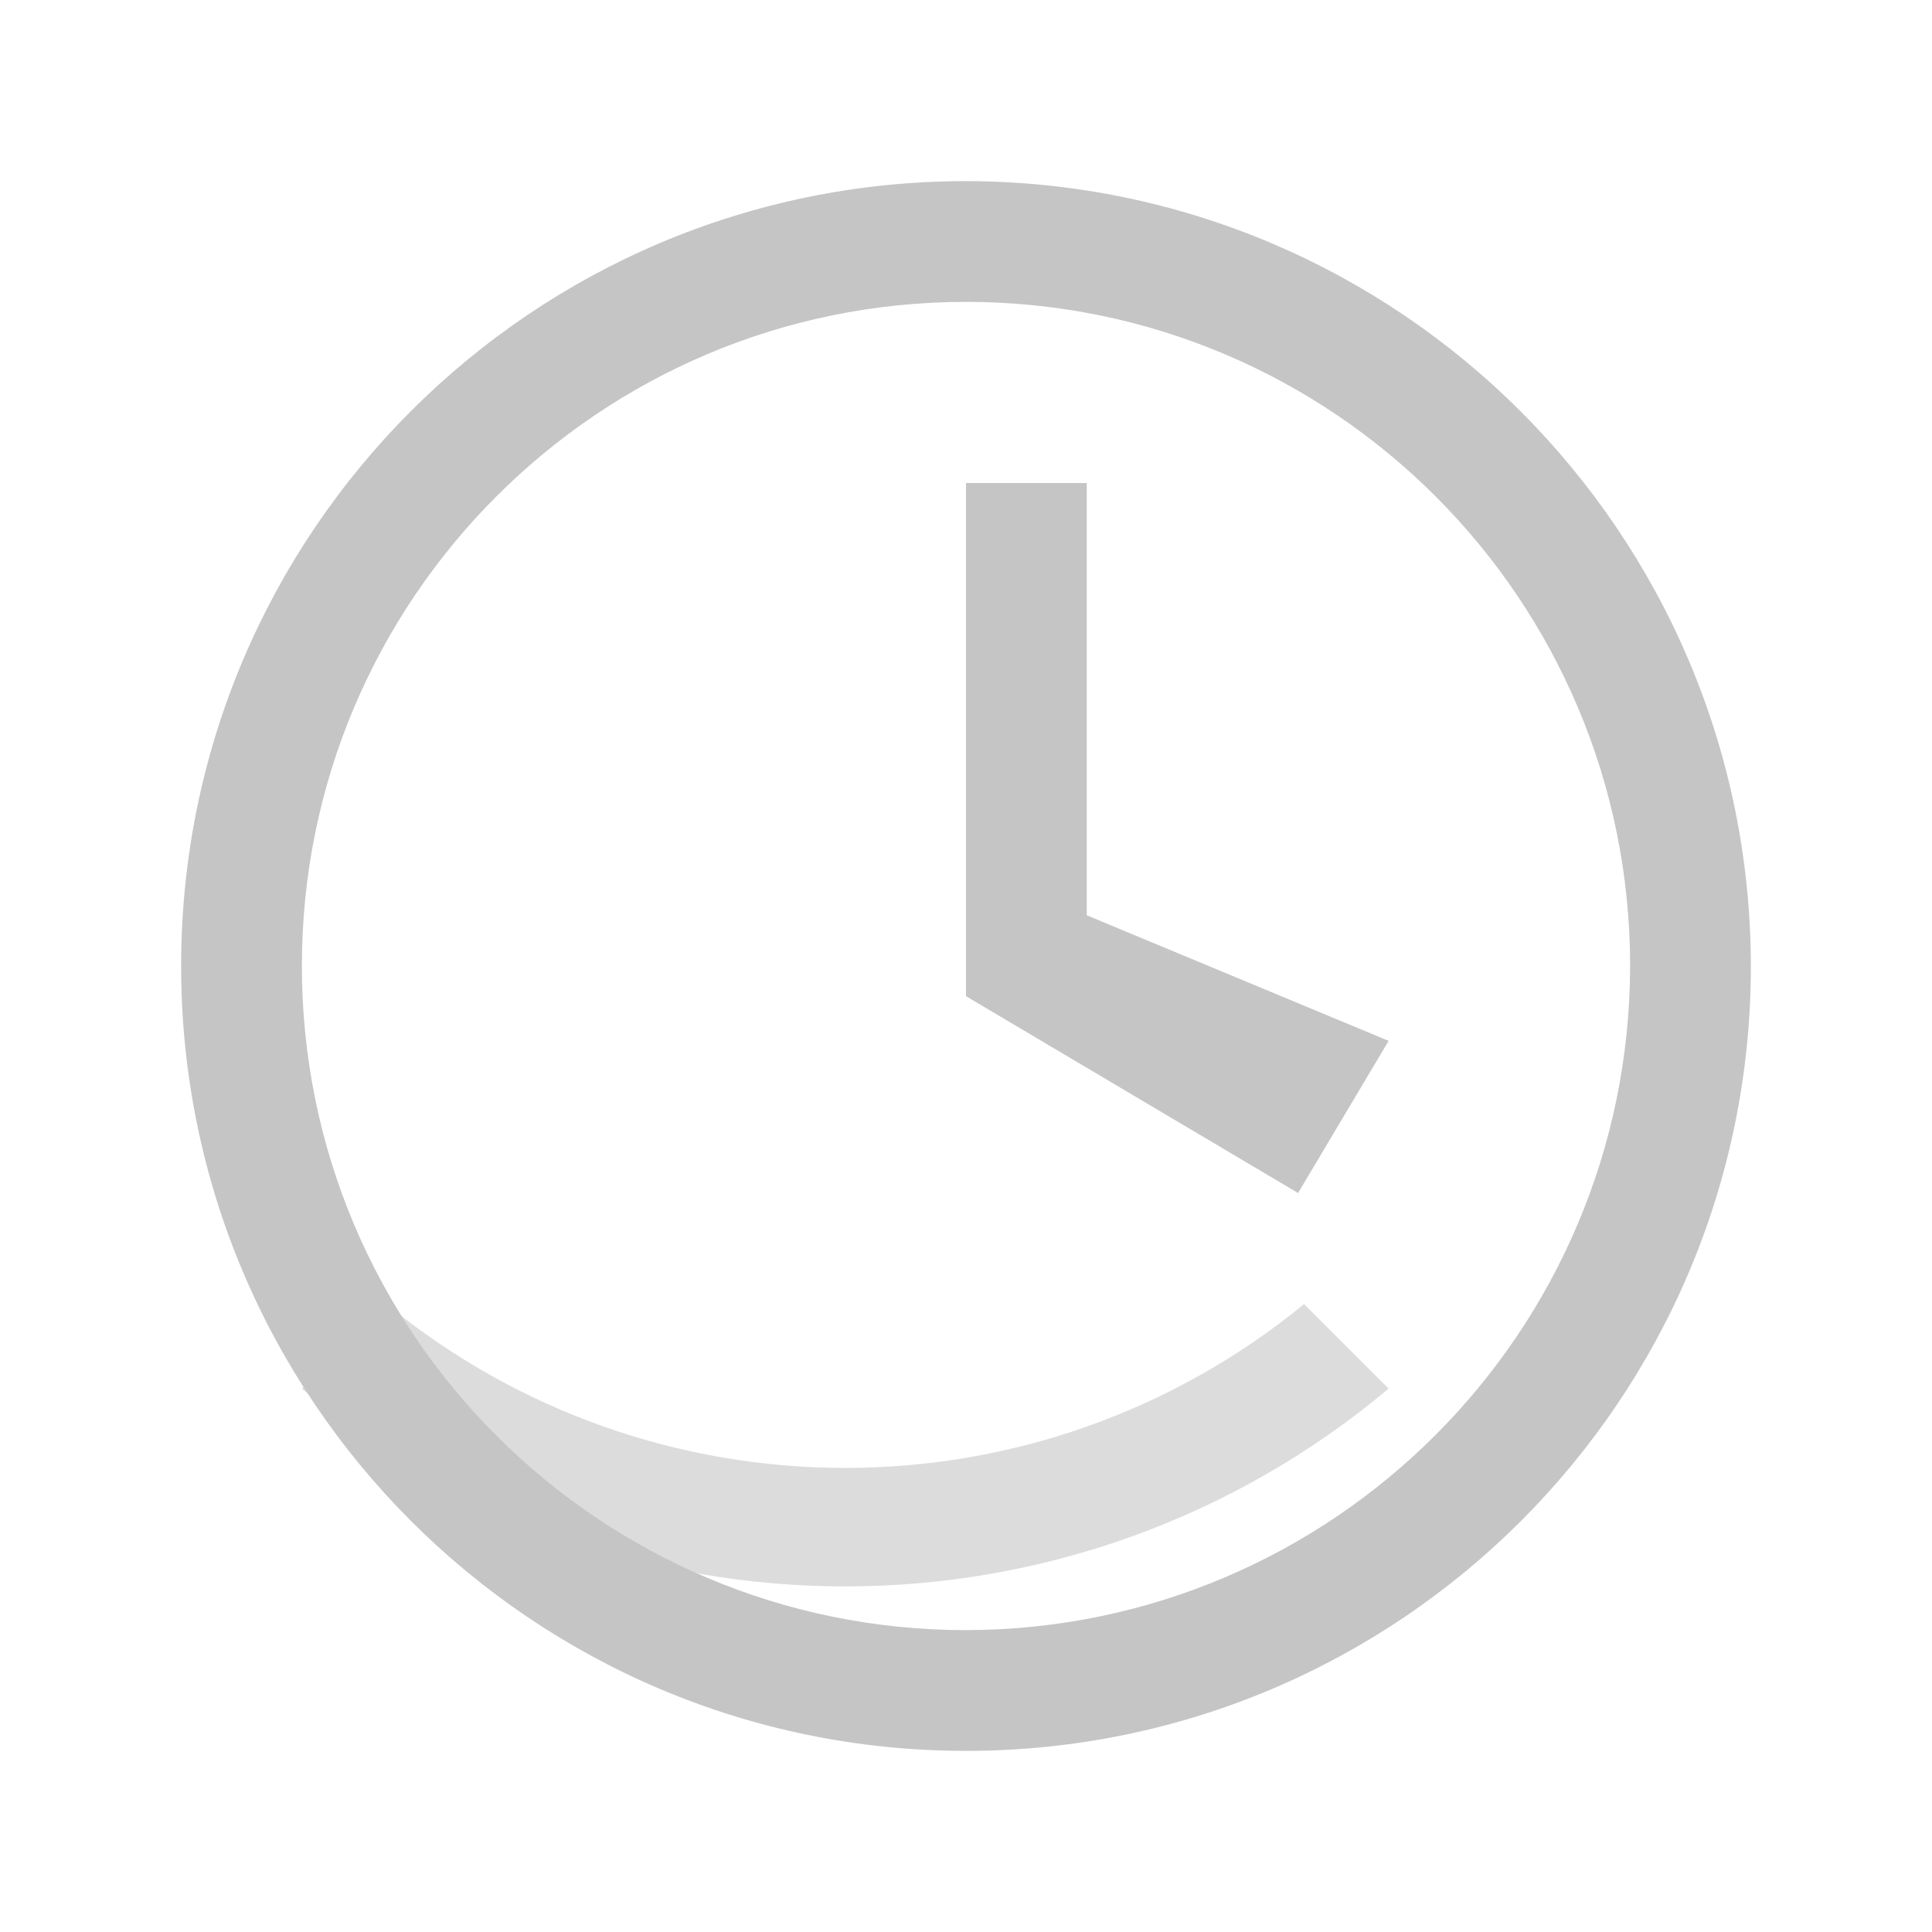
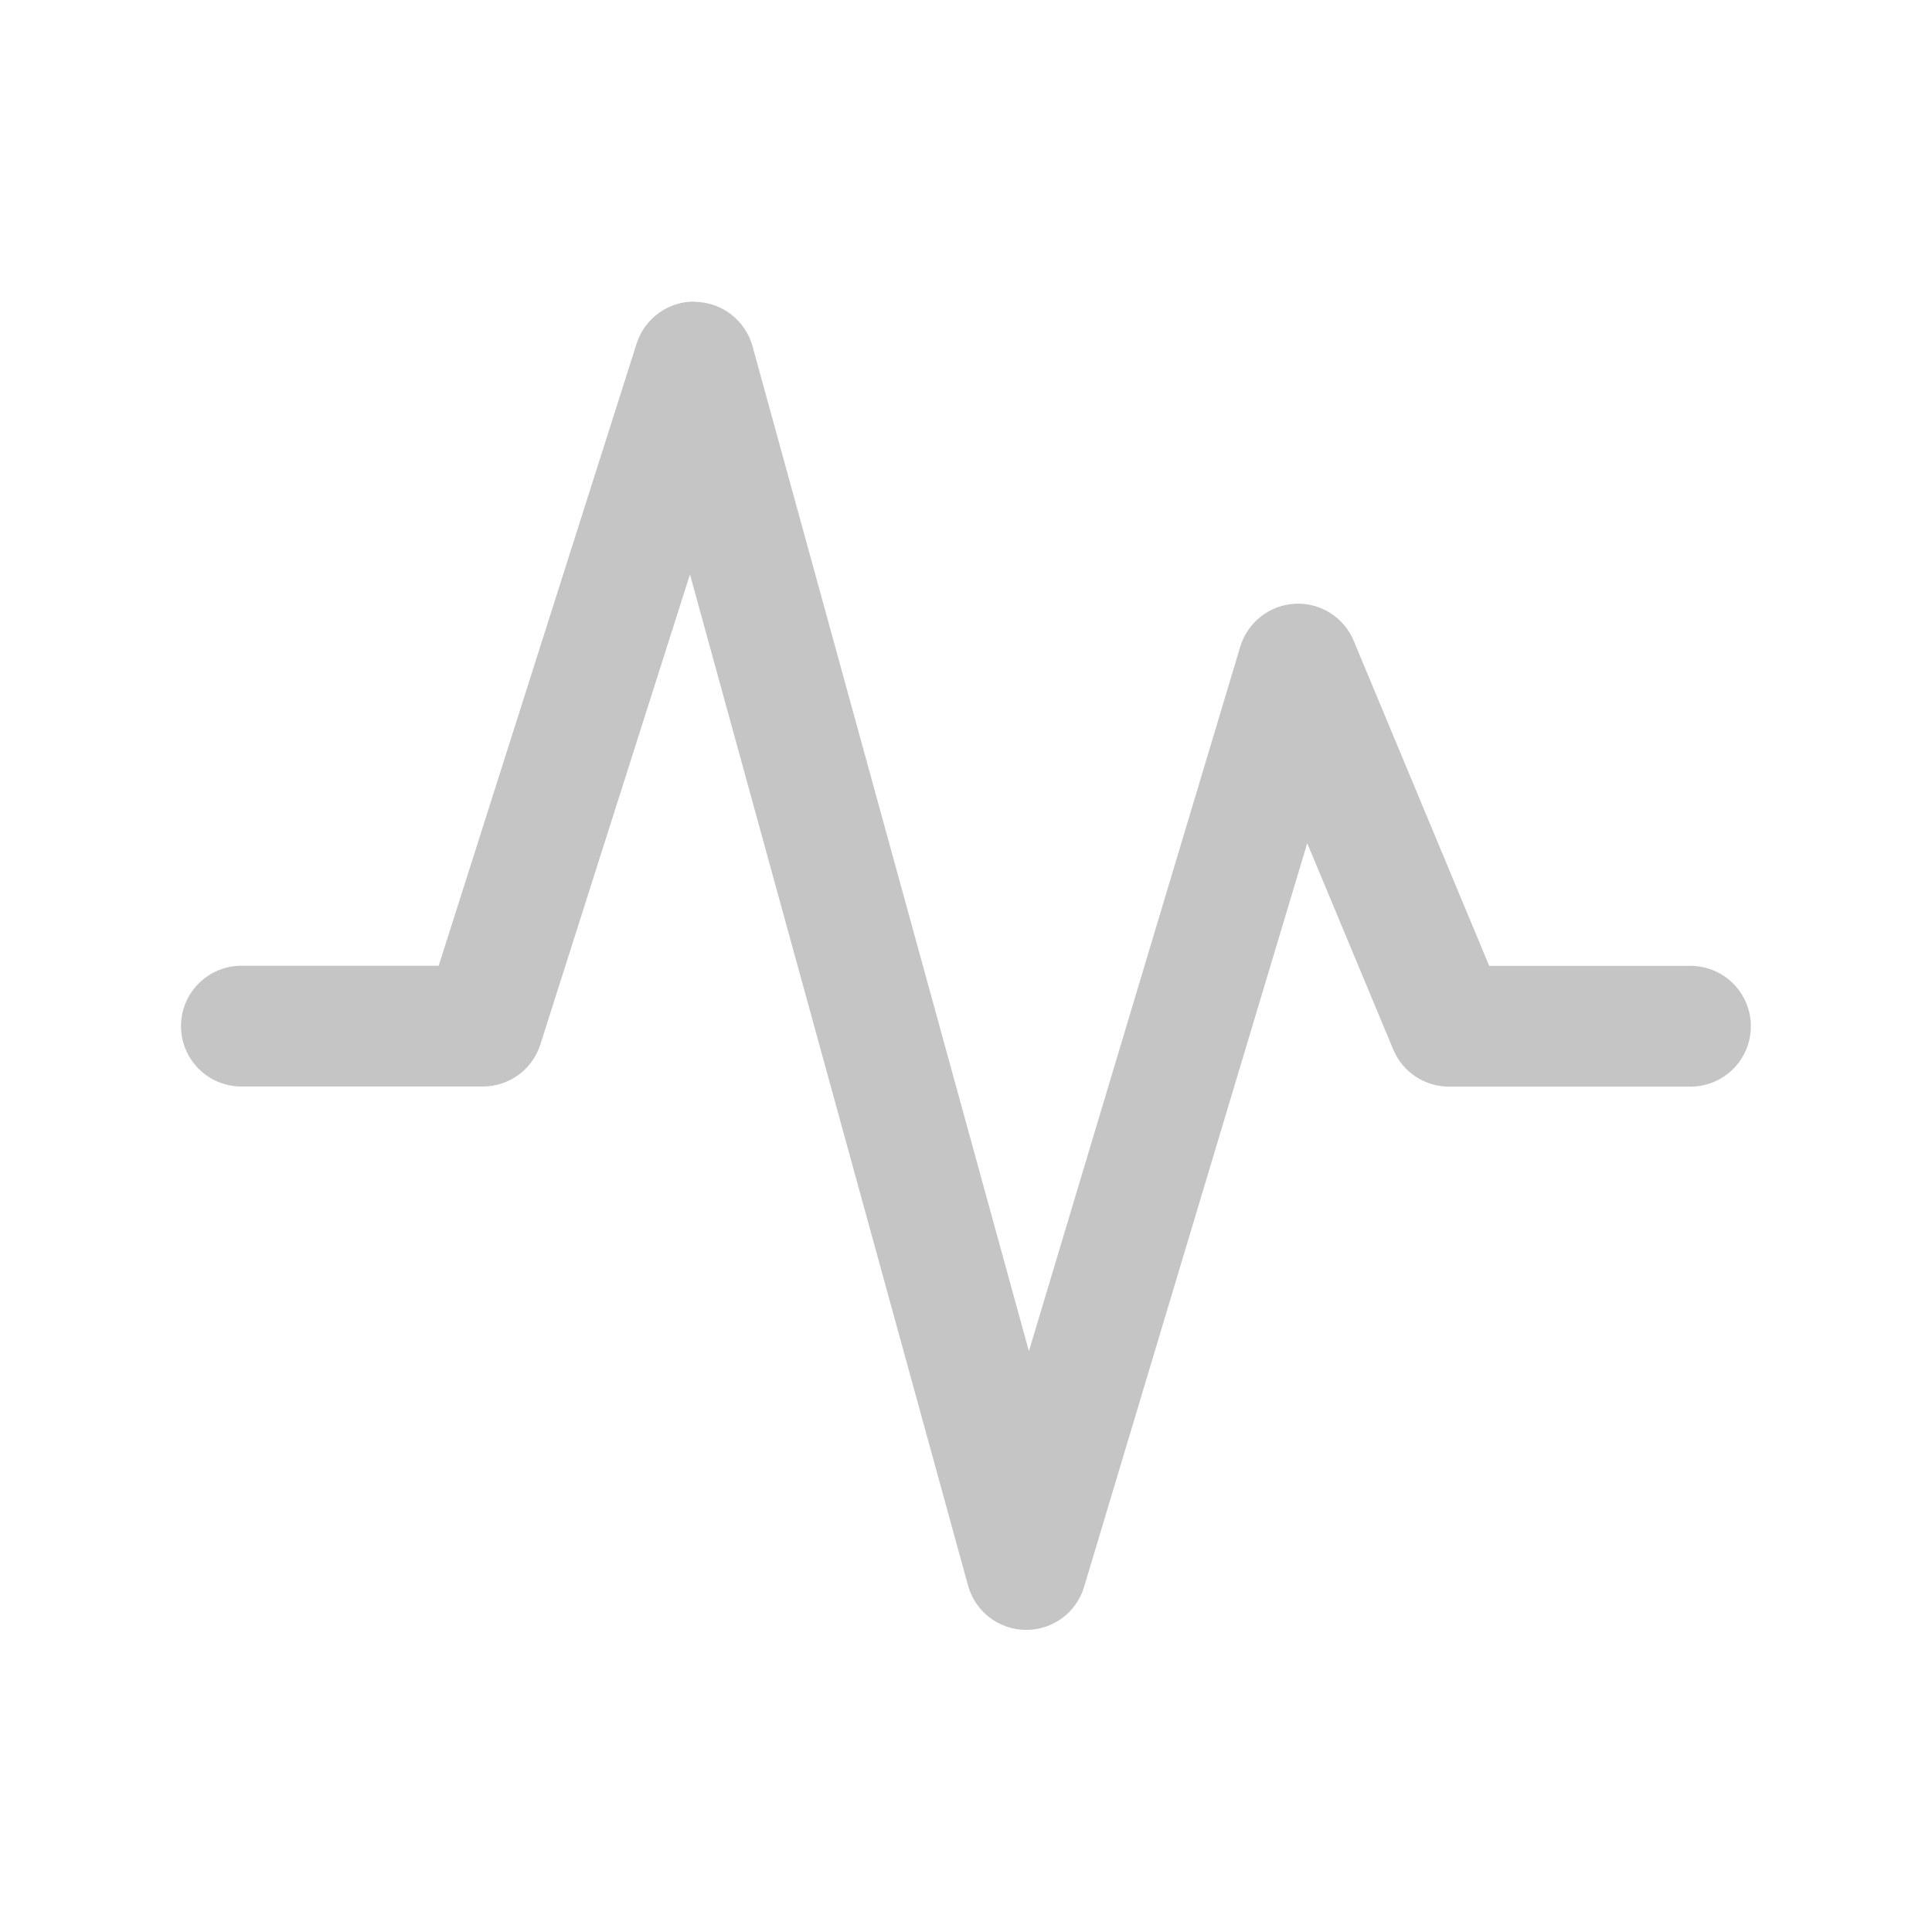
- <svg xmlns="http://www.w3.org/2000/svg" viewBox="0 0 16 16" fill="#C5C5C5">
-   <path d="M8 1.5a6.5 6.5 0 1 0 6.5 6.5A6.51 6.51 0 0 0 8 1.5Zm0 12a5.5 5.5 0 1 1 5.5-5.5A5.51 5.51 0 0 1 8 13.5Z" />
-   <path d="M8 4v4.25l2.75 1.63.75-1.26L9 7.58V4Z" />
-   <path d="M3.2 10.8 2.5 11.5a7 7 0 0 0 9 0l-.7-.7a6 6 0 0 1-7.6 0Z" opacity=".6" />
+ <svg xmlns="http://www.w3.org/2000/svg" width="16" height="16" viewBox="0 0 16 16" fill="#C5C5C5">
+   <path d="M5.76 2.5C5.981 2.504 6.173 2.654 6.232 2.867L8.521 11.19L10.271 5.356C10.332 5.154 10.513 5.011 10.724 5C10.935 4.989 11.13 5.112 11.211 5.307L12.333 7.999H14C14.276 7.999 14.5 8.223 14.5 8.499C14.5 8.775 14.276 8.999 14 8.999H12C11.798 8.999 11.616 8.878 11.538 8.691L10.826 6.983L8.978 13.142C8.914 13.356 8.716 13.501 8.493 13.498C8.27 13.495 8.076 13.346 8.017 13.131L5.714 4.757L4.475 8.65C4.409 8.858 4.216 8.998 3.999 8.998H1.999C1.723 8.998 1.499 8.774 1.499 8.498C1.499 8.222 1.723 7.998 1.999 7.998H3.633L5.272 2.846C5.339 2.635 5.537 2.493 5.758 2.498L5.76 2.5Z" />
</svg>
